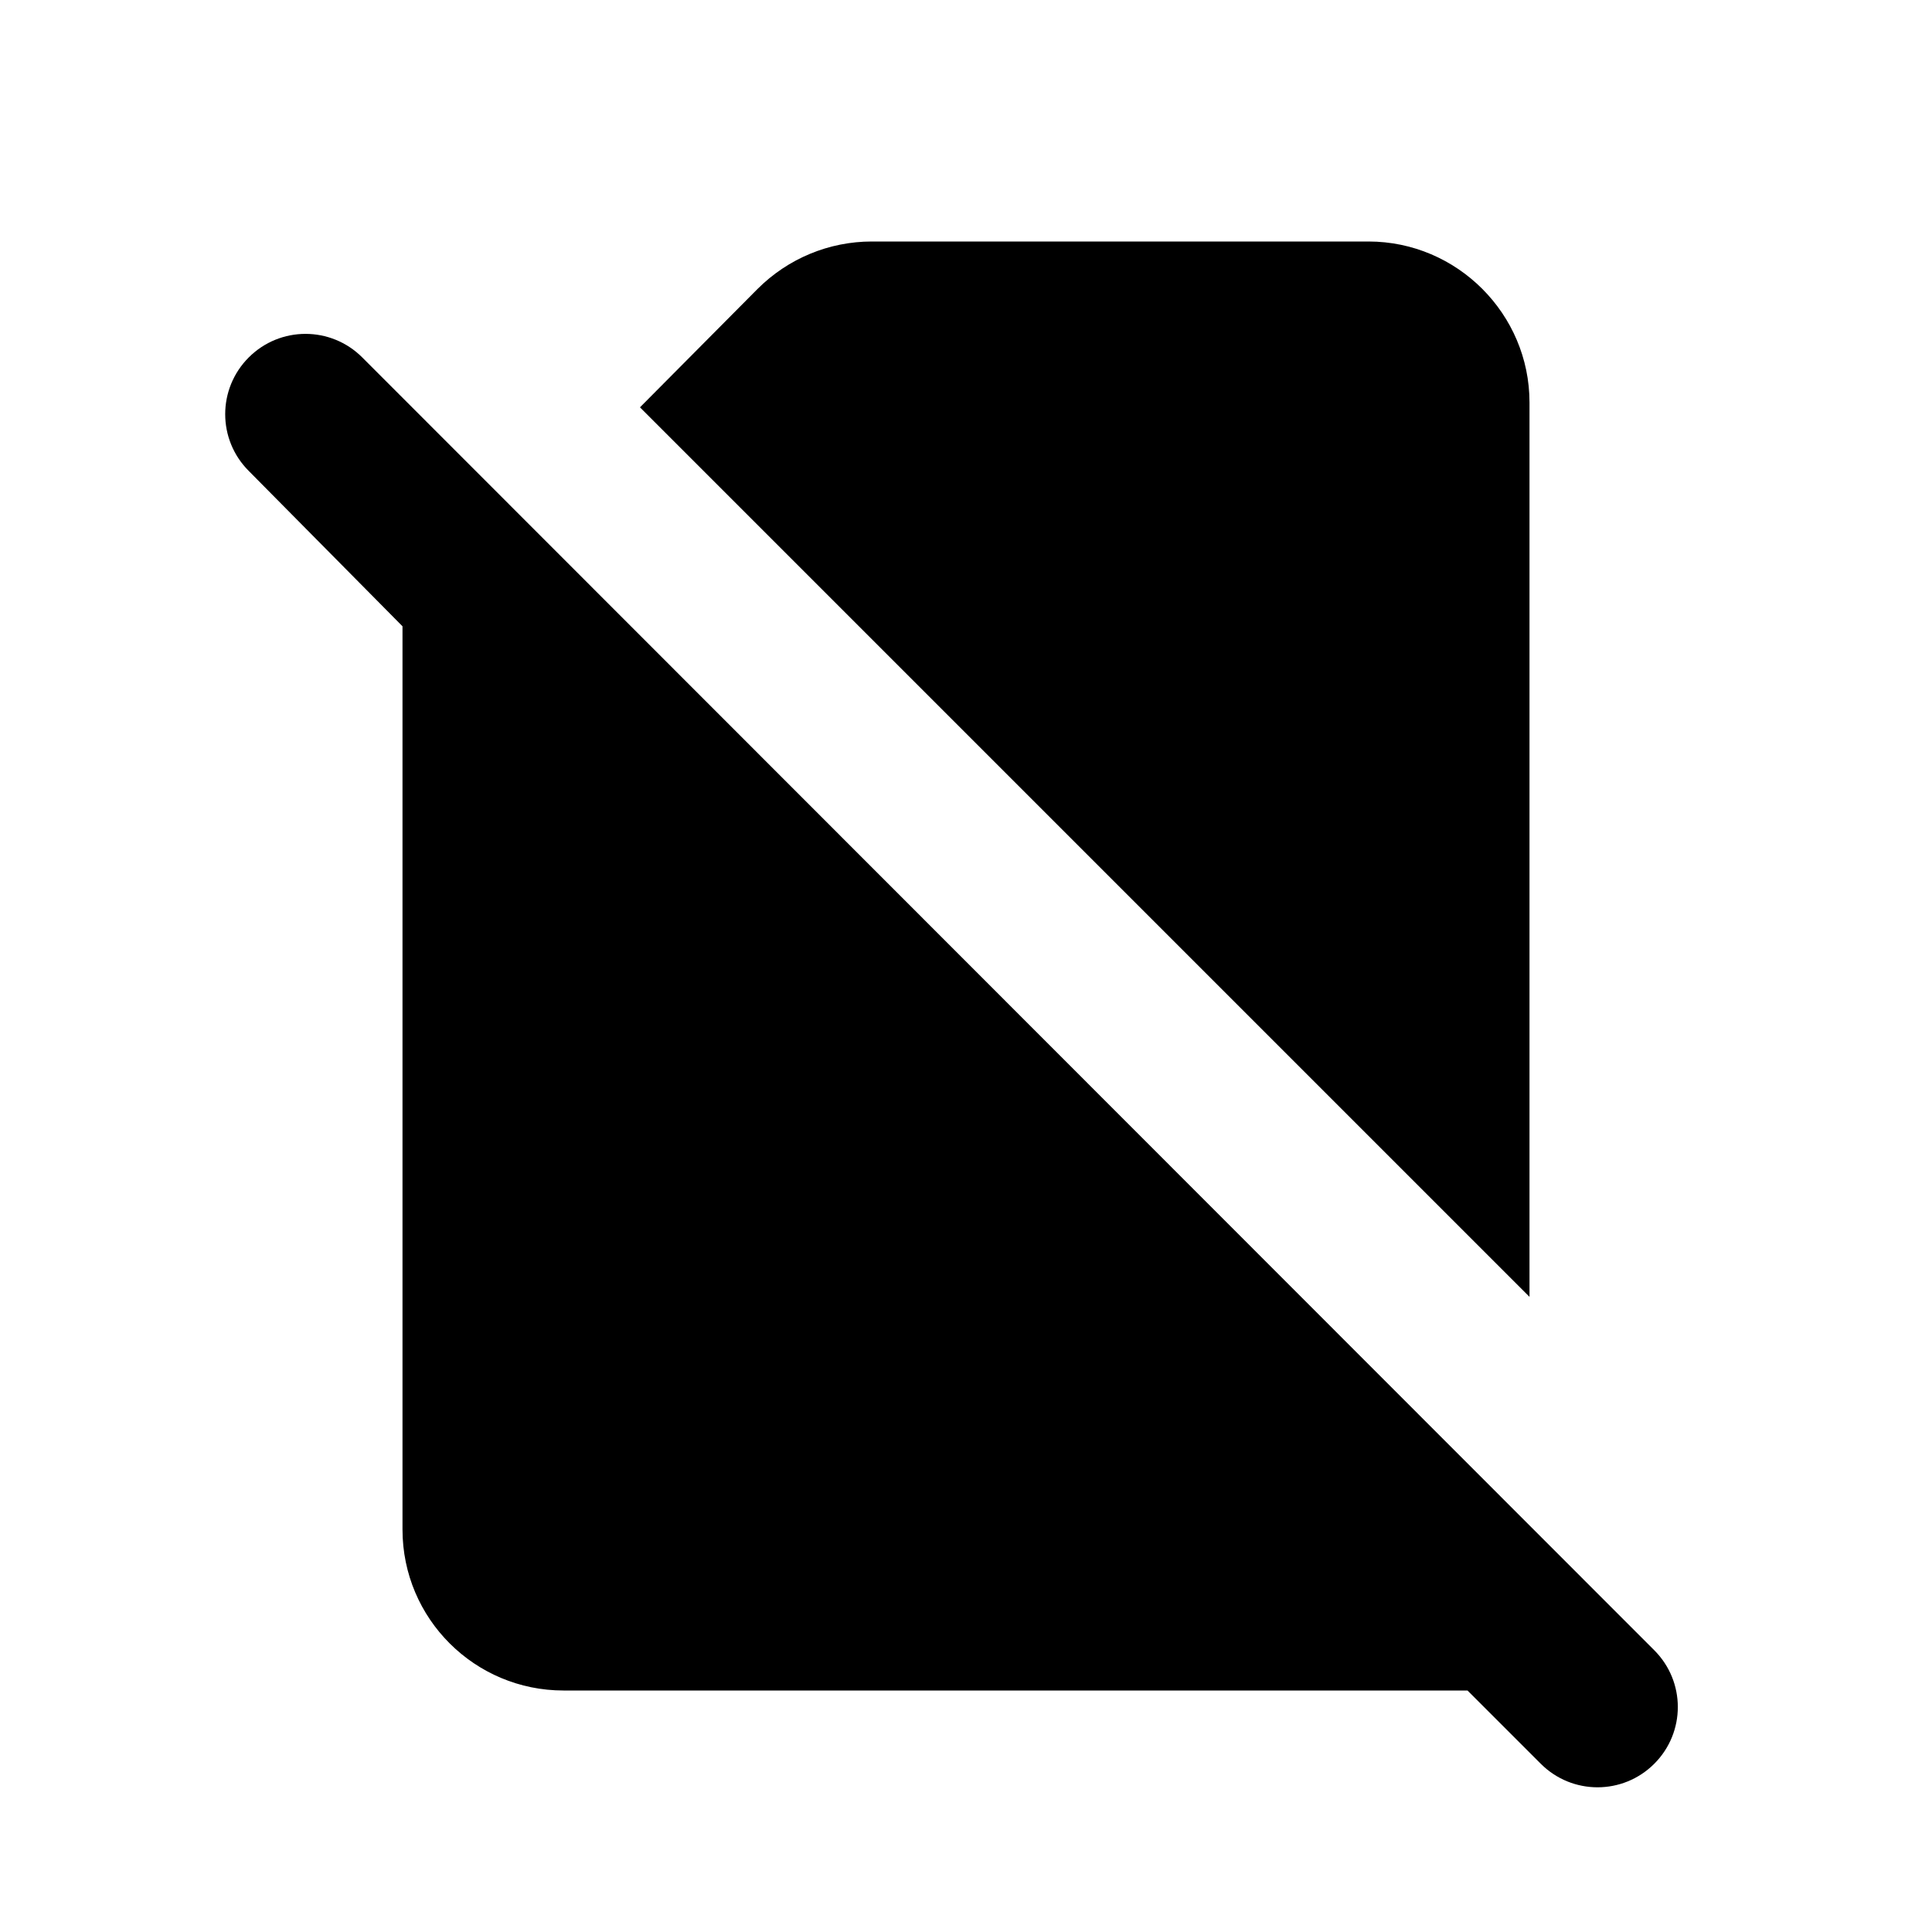
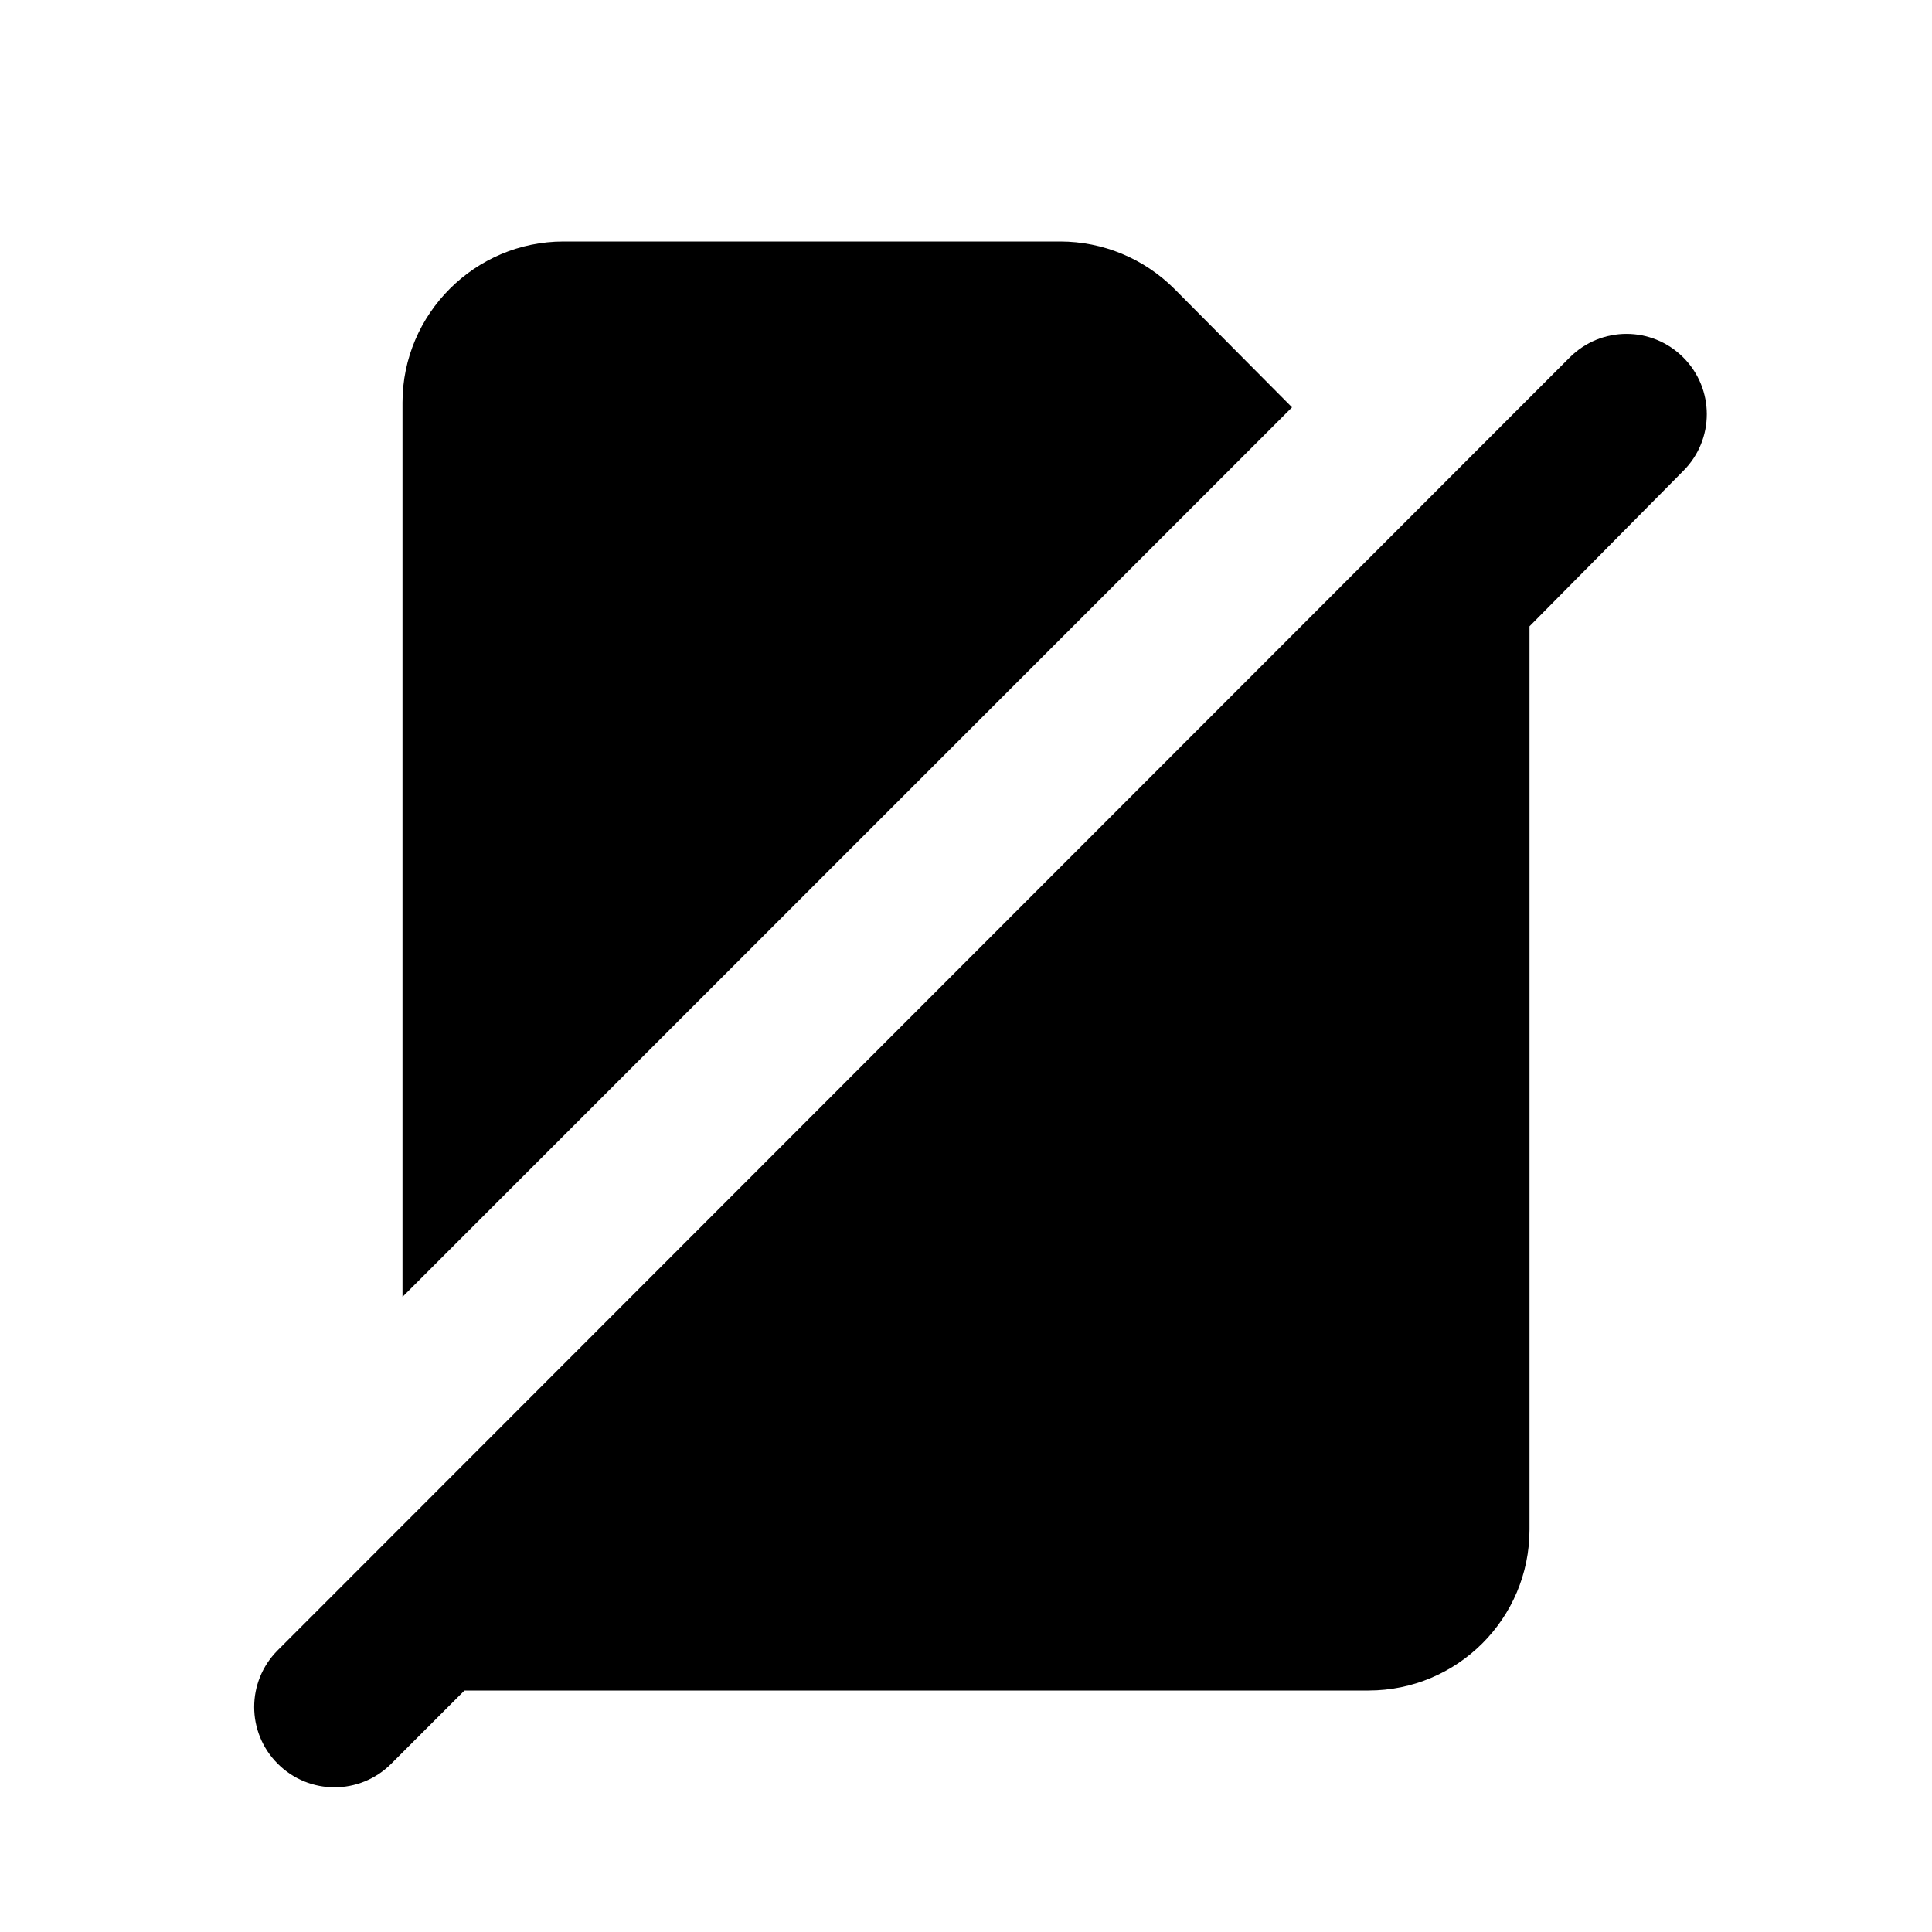
- <svg xmlns="http://www.w3.org/2000/svg" height="24" viewBox="0 0 24 24" width="24">
-   <path d="M0 0h24v24H0V0z" fill="none" />
-   <path d="M19 5c0-1.1-.9-2-2-2h-6.17c-.53 0-1.04.21-1.42.59L7.95 5.06 19 16.11V5zM3.09 4.44c-.39.39-.39 1.02 0 1.41L5 7.78V19c0 1.11.9 2 2 2h11.23l.91.91c.39.39 1.02.39 1.41 0 .39-.39.39-1.02 0-1.41L4.5 4.44c-.39-.39-1.02-.39-1.41 0z" />
+ <svg xmlns="http://www.w3.org/2000/svg" height="24" viewBox="0 0 24 24" width="24" version="1.1" id="svg6">
+   <defs id="defs10" />
+   <path d="M 24,0 H 0 v 24 h 24 z" fill="none" id="path2" />
+   <path d="M 5,5 C 5,3.9 5.9,3 7,3 h 6.17 c 0.53,0 1.04,0.21 1.42,0.59 L 16.05,5.06 5,16.11 Z M 20.91,4.44 c 0.39,0.39 0.39,1.02 0,1.41 L 19,7.78 V 19 c 0,1.11 -0.9,2 -2,2 H 5.77 l -0.91,0.91 c -0.39,0.39 -1.02,0.39 -1.41,0 -0.39,-0.39 -0.39,-1.02 0,-1.41 L 19.5,4.44 c 0.39,-0.39 1.02,-0.39 1.41,0 z" id="path4" />
</svg>
